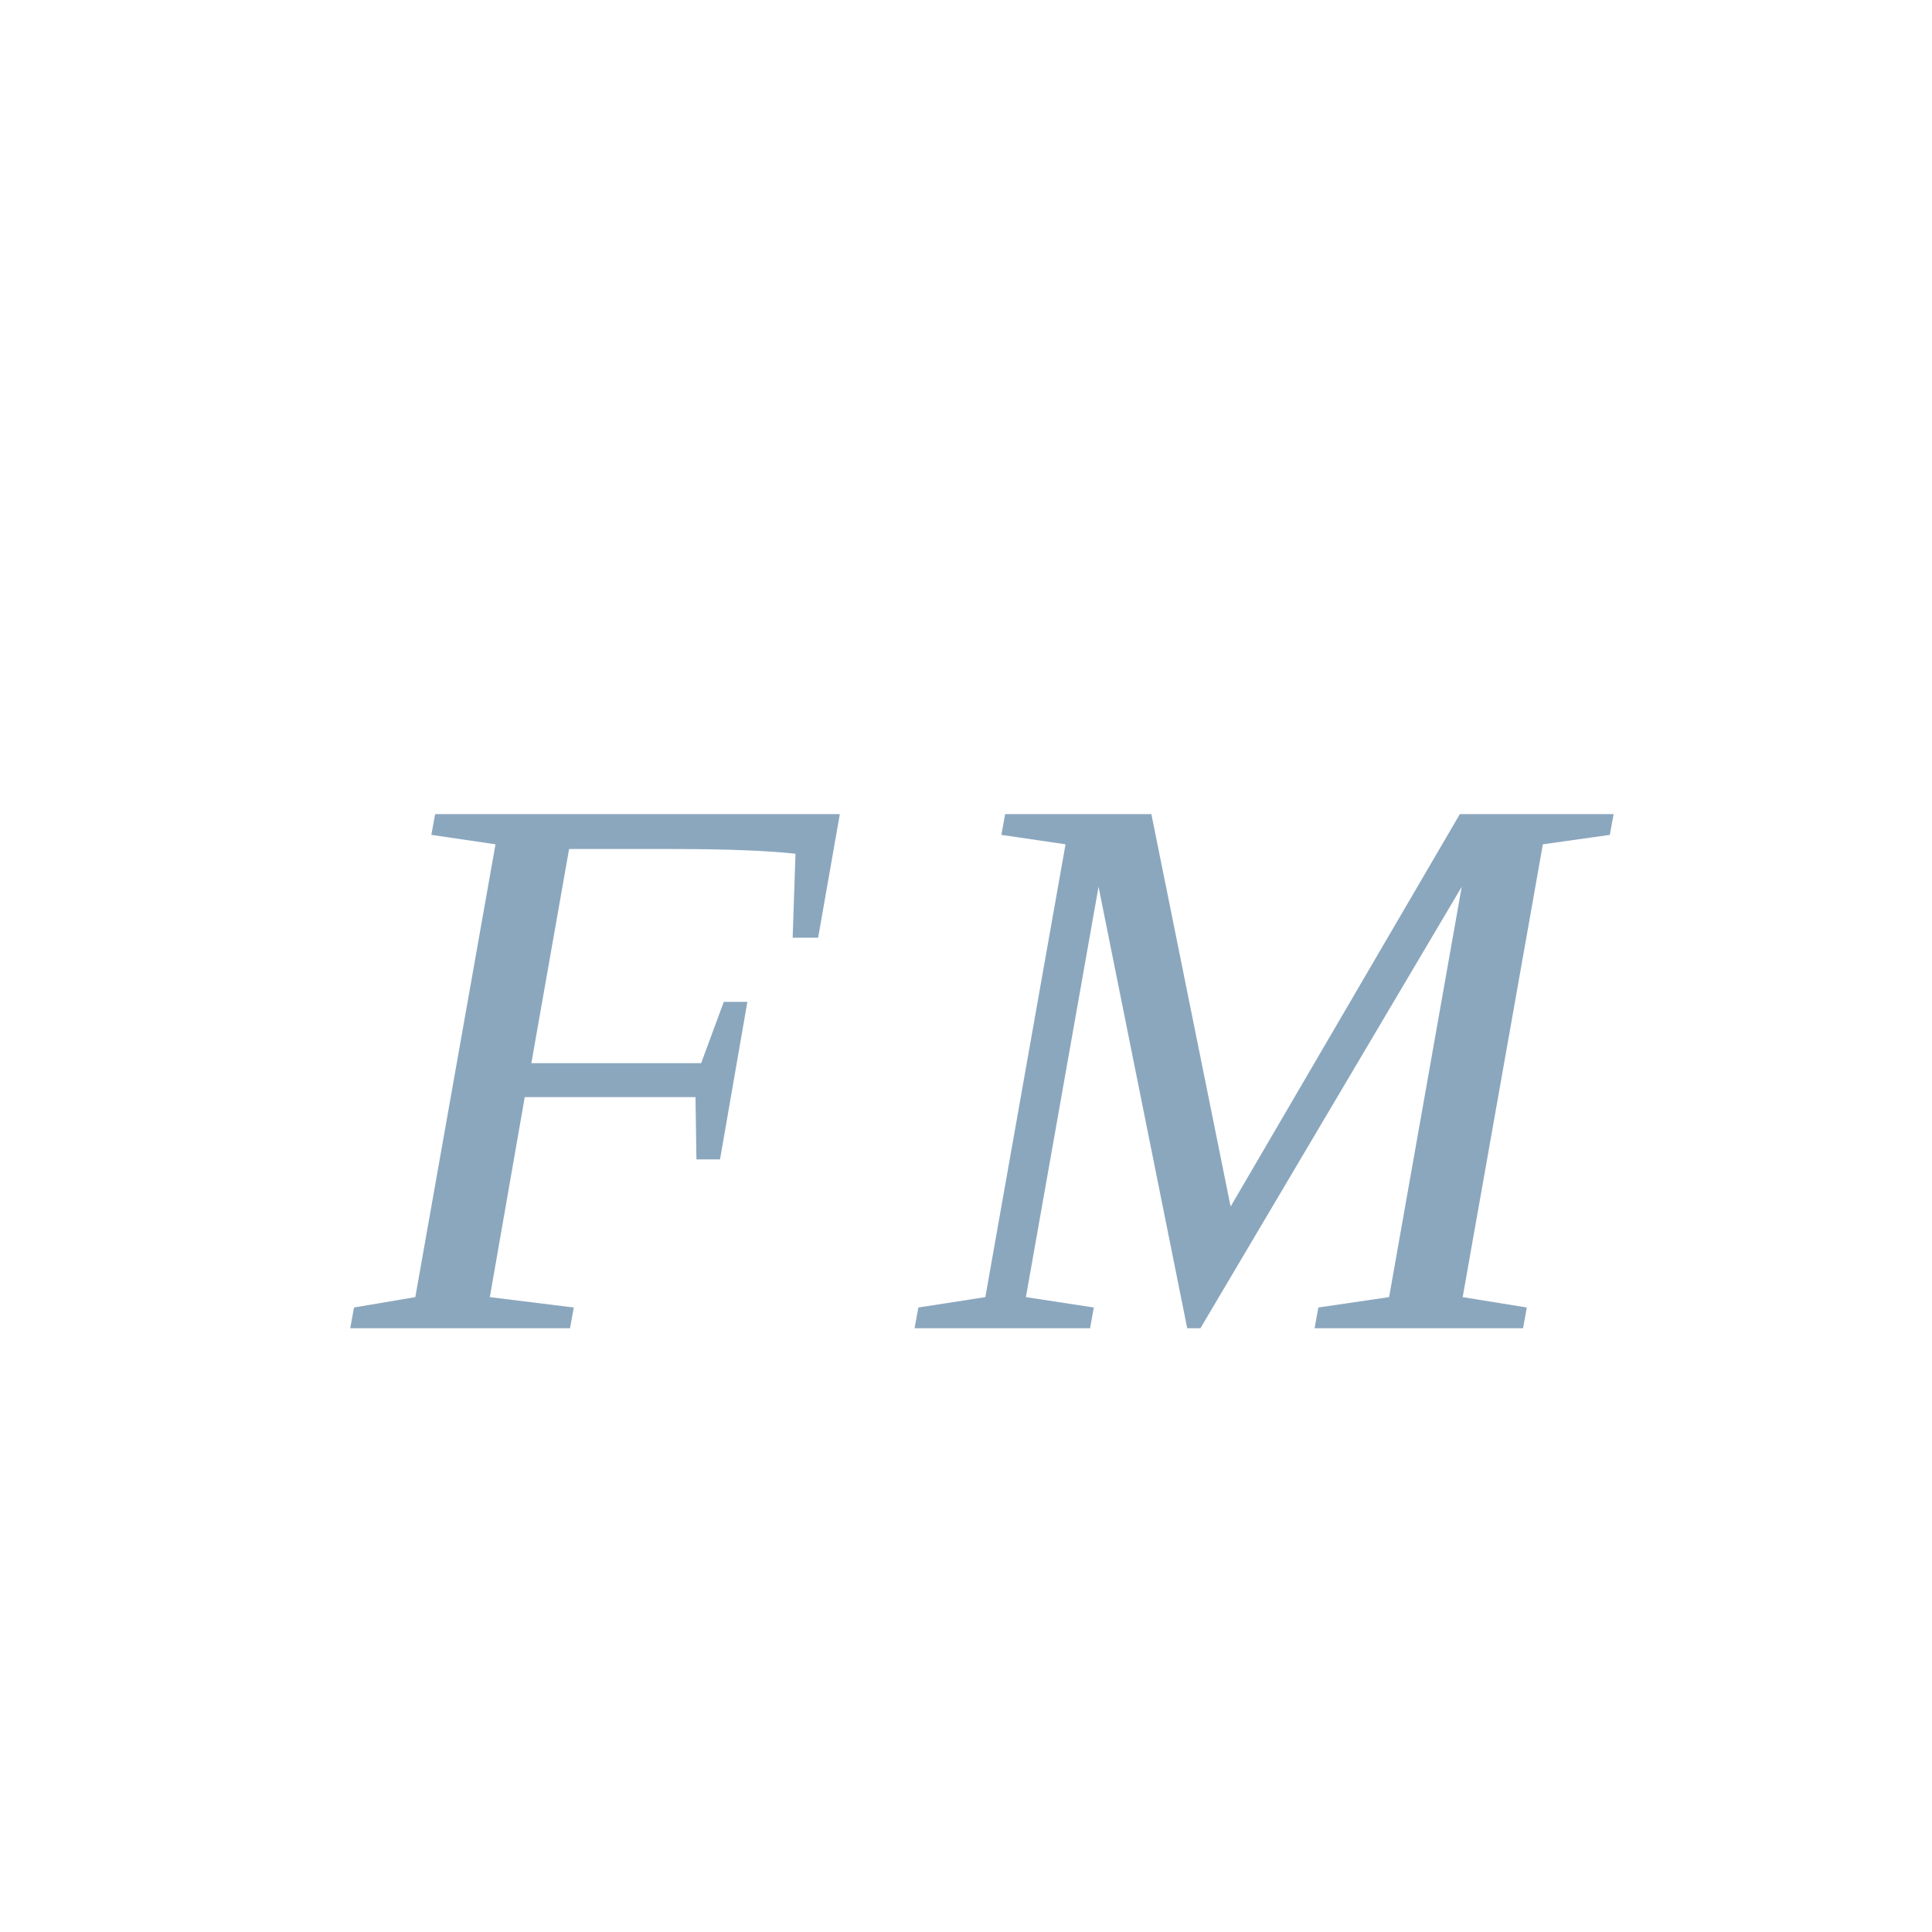
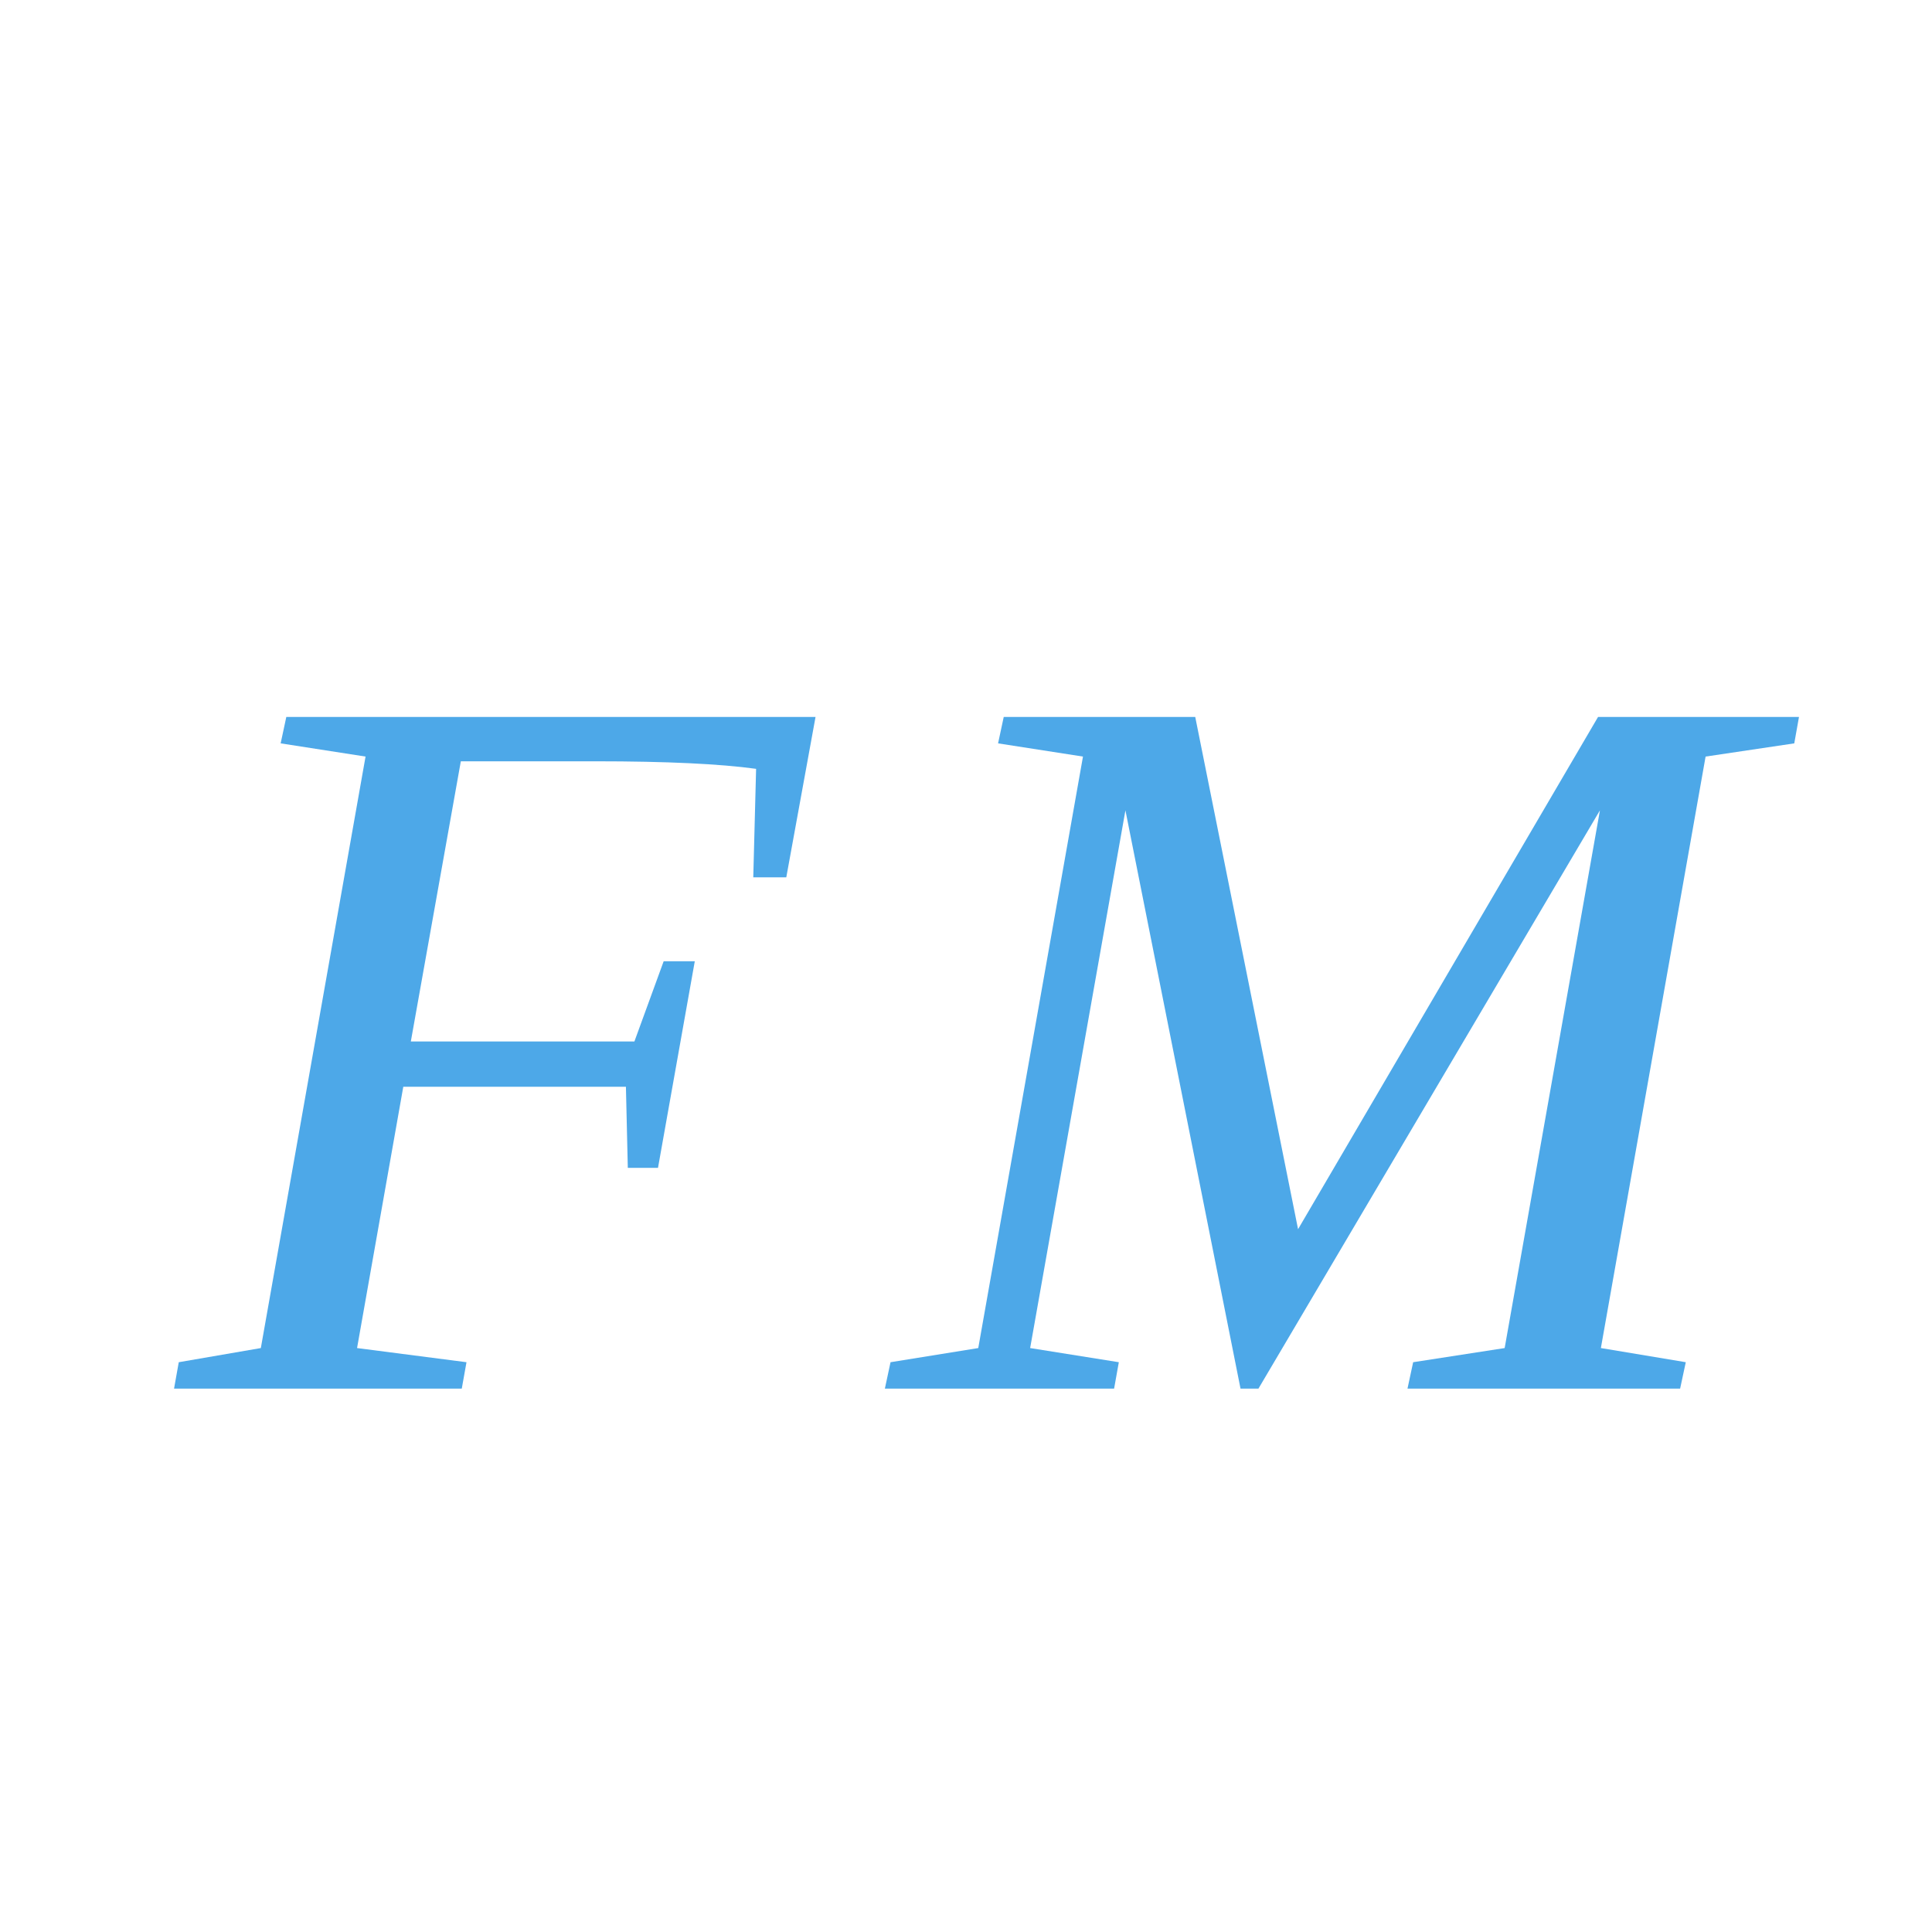
<svg xmlns="http://www.w3.org/2000/svg" viewBox="0 0 32 32">
-   <text x="16" y="22" text-anchor="middle" font-family="Georgia, 'Times New Roman', serif" font-size="13" font-style="italic" letter-spacing="1.5" fill="#8ba7be">FM</text>
+   <text x="16" y="23" text-anchor="middle" font-family="Georgia, 'Times New Roman', serif" font-size="17" font-style="italic" letter-spacing="1.5" fill="#4da8e8">FM</text>
</svg>
